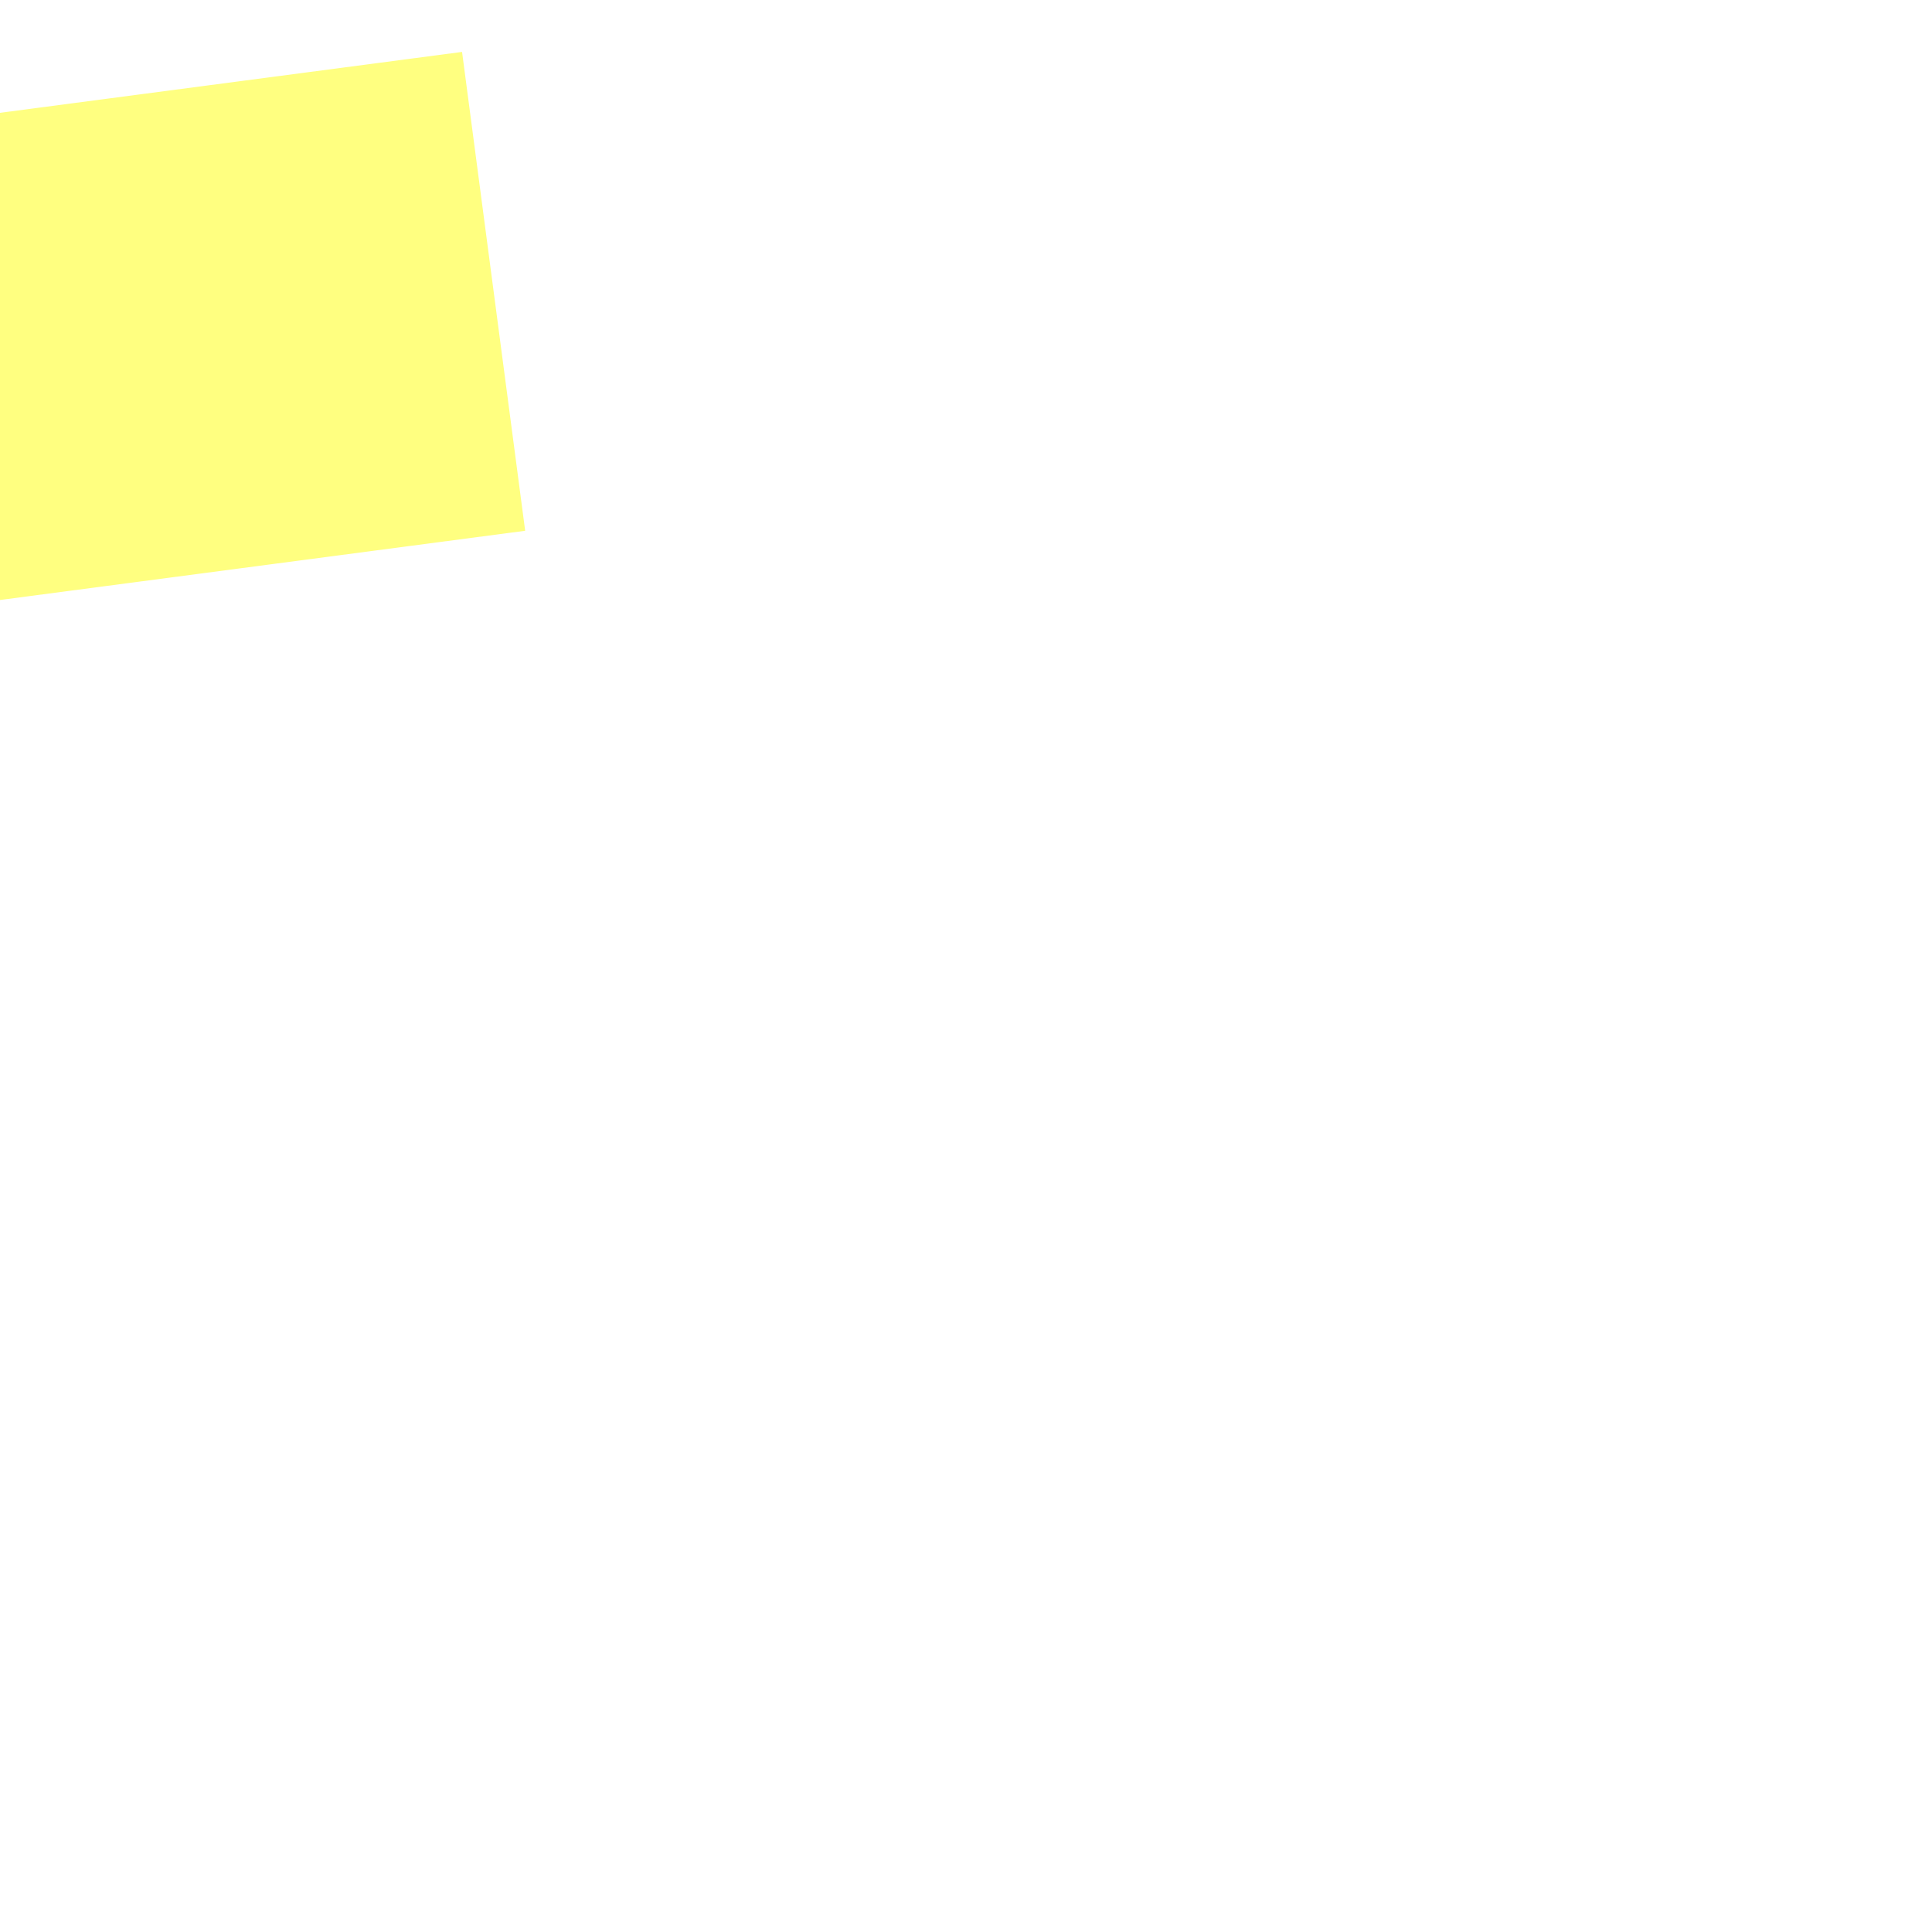
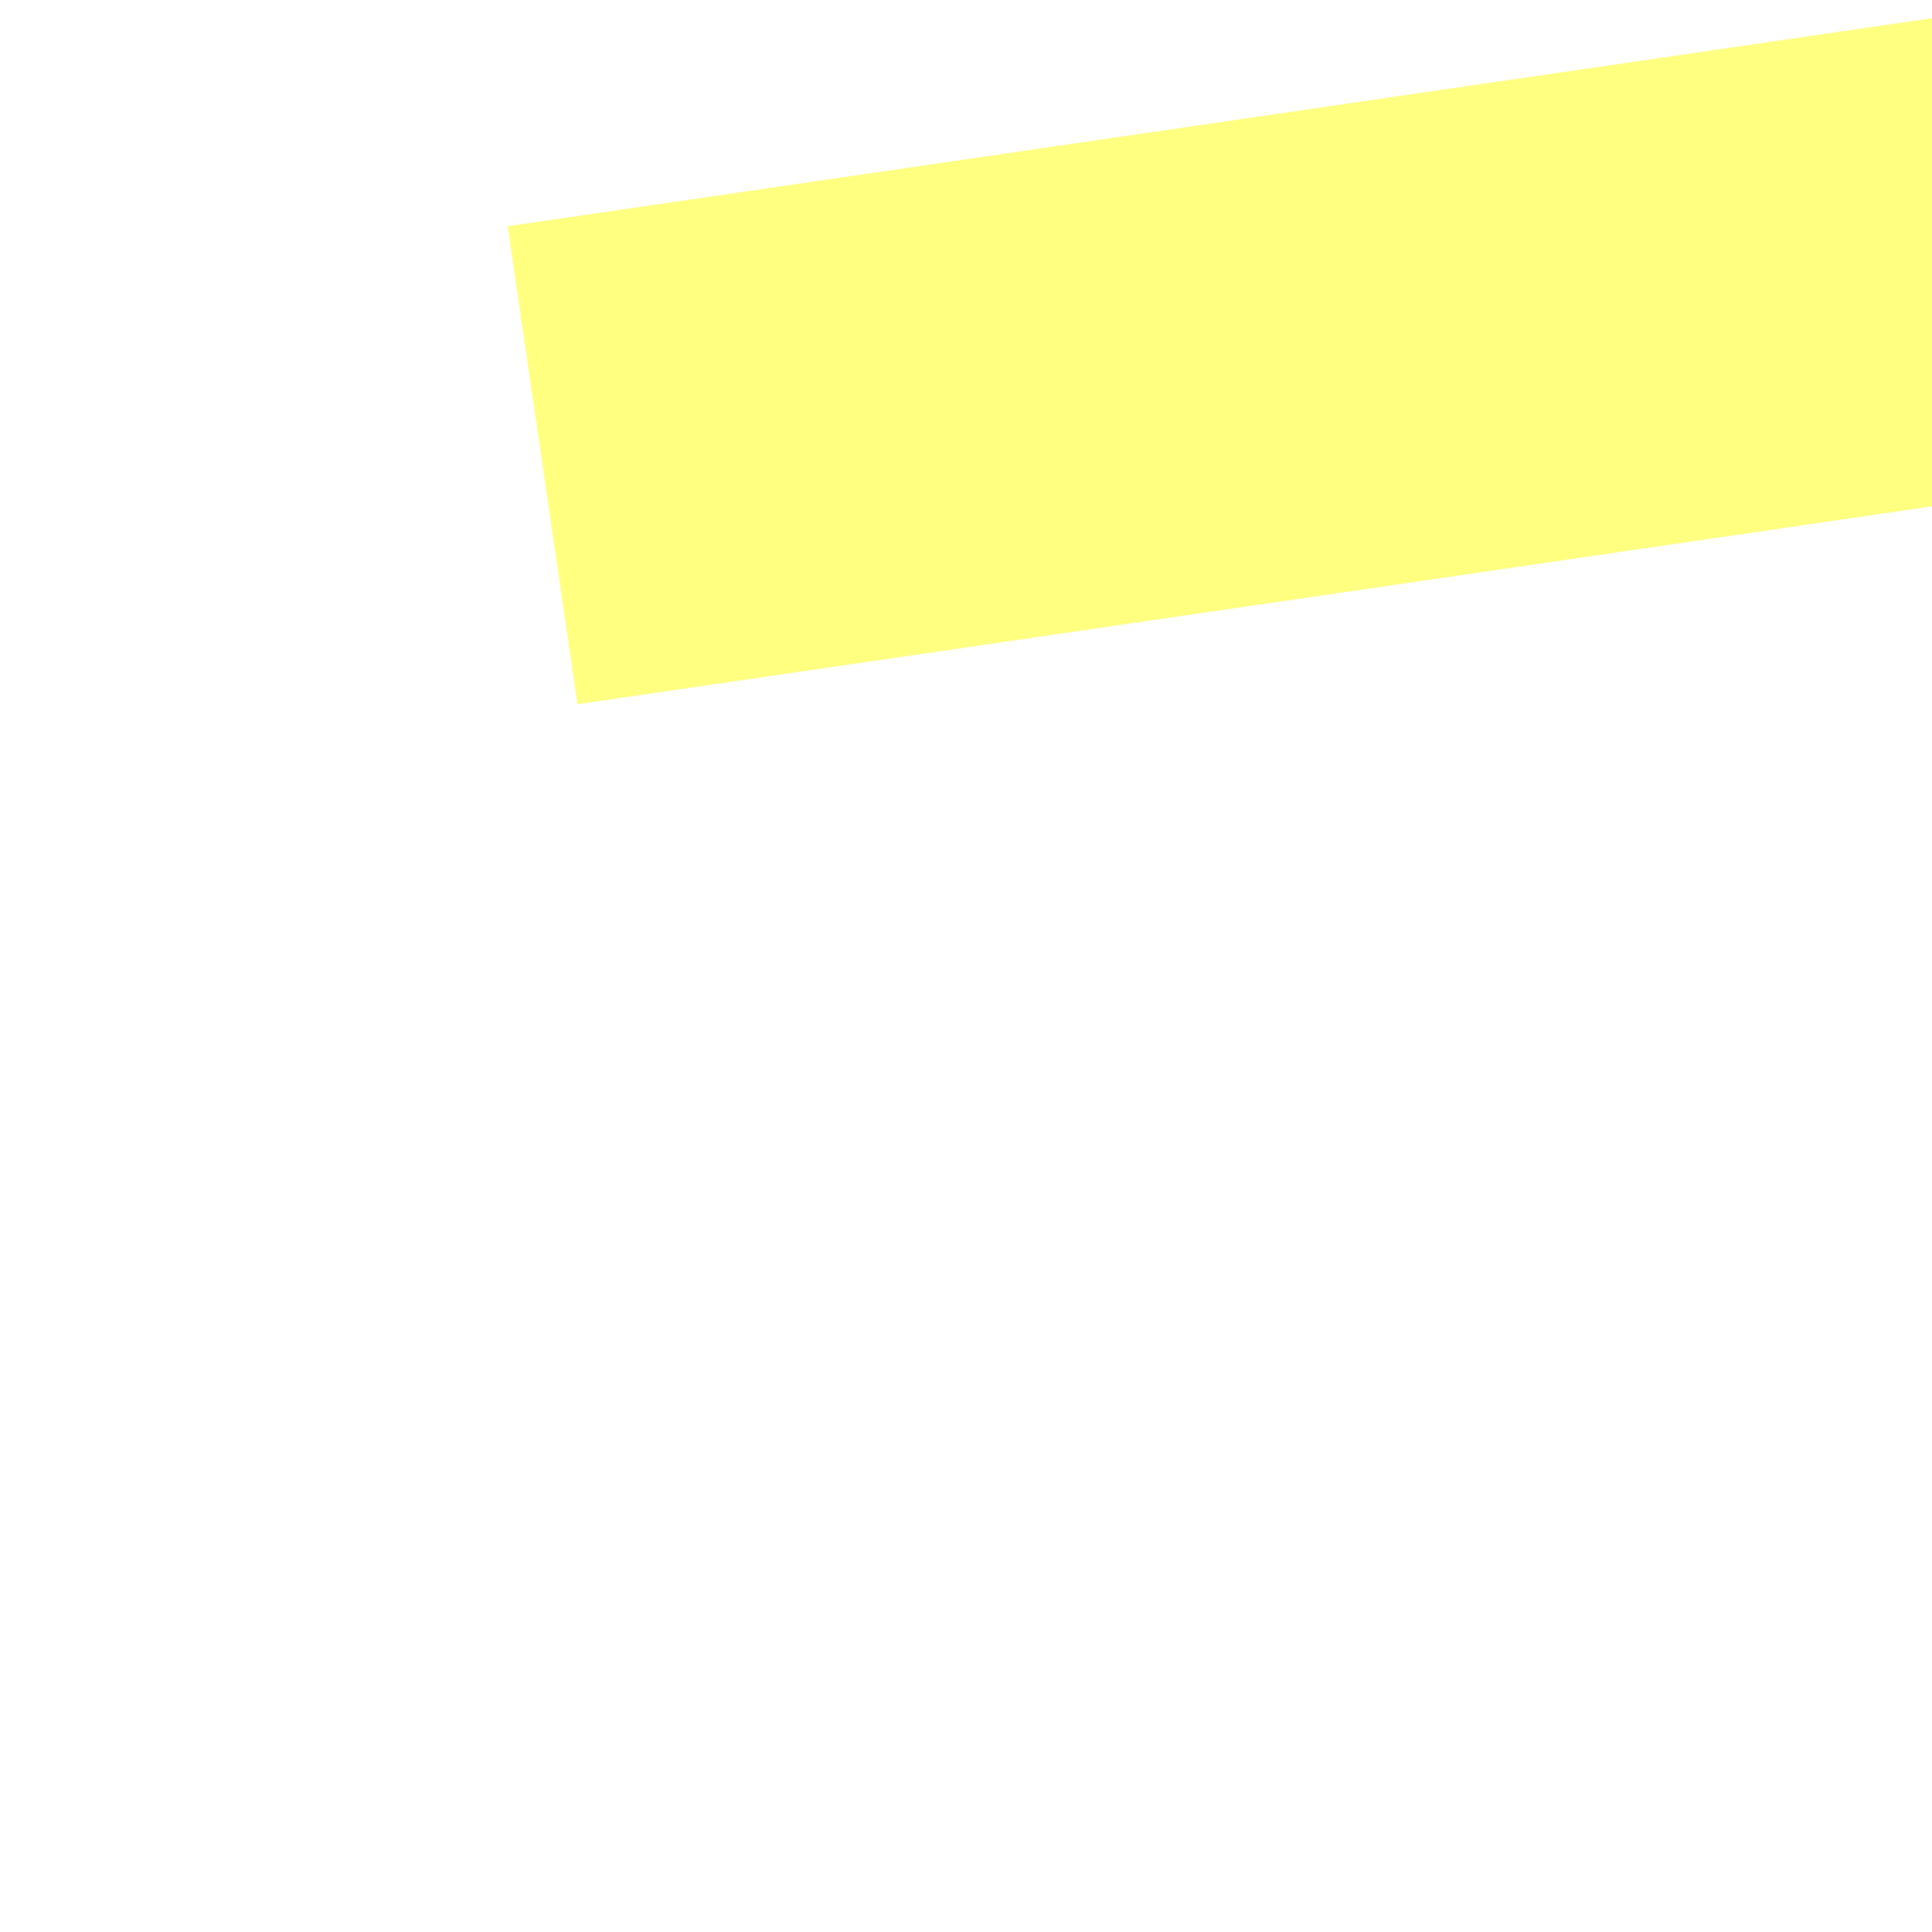
- <svg xmlns="http://www.w3.org/2000/svg" version="1.1" width="4px" height="4px" preserveAspectRatio="xMinYMid meet" viewBox="978 3455  4 2">
-   <path d="M 974 3475.8  L 980 3469.5  L 974 3463.2  L 974 3475.8  Z " fill-rule="nonzero" fill="#ffff80" stroke="none" transform="matrix(-0.9914251 0.1306763 -0.1306763 -0.9914251 2177.955 6796.084 )" />
-   <path d="M 752 3469.5  L 975 3469.5  " stroke-width="1" stroke-dasharray="9,4" stroke="#ffff80" fill="none" transform="matrix(-0.9914251 0.1306763 -0.1306763 -0.9914251 2177.955 6796.084 )" />
+ <svg xmlns="http://www.w3.org/2000/svg" version="1.1" width="4px" height="4px" preserveAspectRatio="xMinYMid meet" viewBox="370 3517  4 2">
+   <path d="M 578 3507.8  L 584 3501.5  L 578 3495.2  L 578 3507.8  Z " fill-rule="nonzero" fill="#ffff80" stroke="none" transform="matrix(0.9895022 -0.1445175 0.1445175 0.9895022 -501.0205 105.6927 )" />
+   <path d="M 370 3501.5  L 579 3501.5  " stroke-width="1" stroke-dasharray="9,4" stroke="#ffff80" fill="none" transform="matrix(0.9895022 -0.1445175 0.1445175 0.9895022 -501.0205 105.6927 )" />
</svg>
